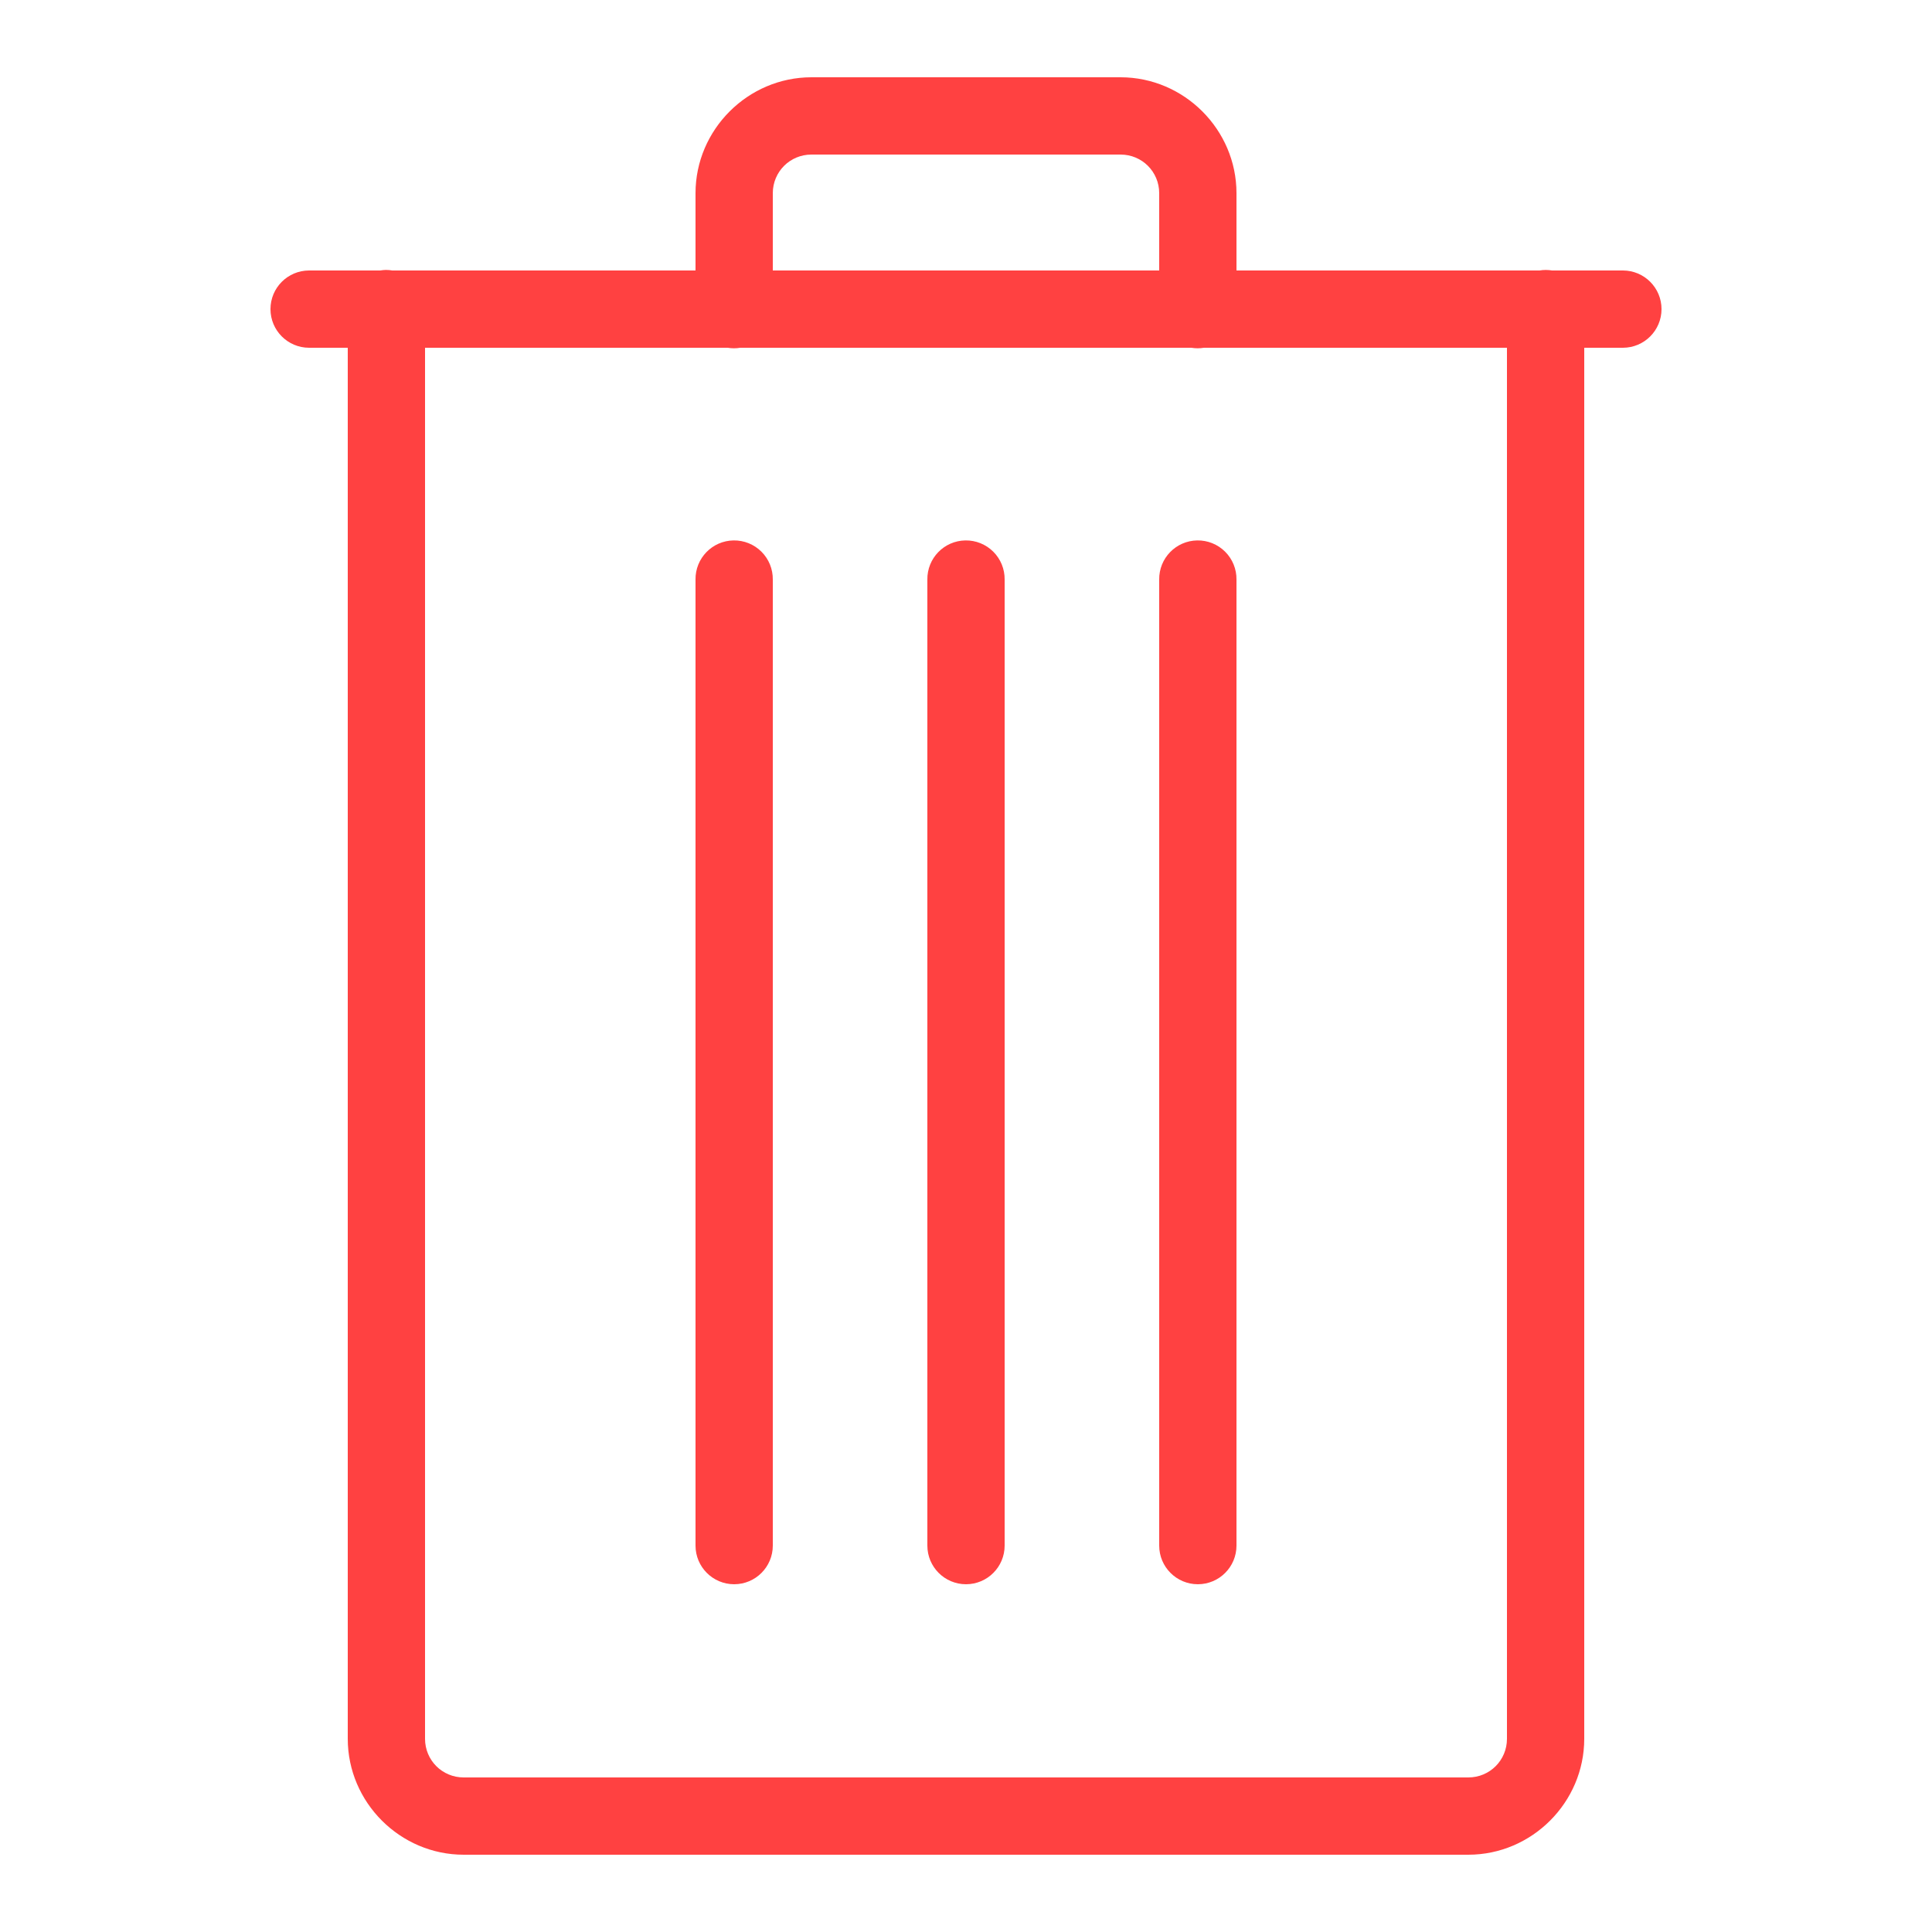
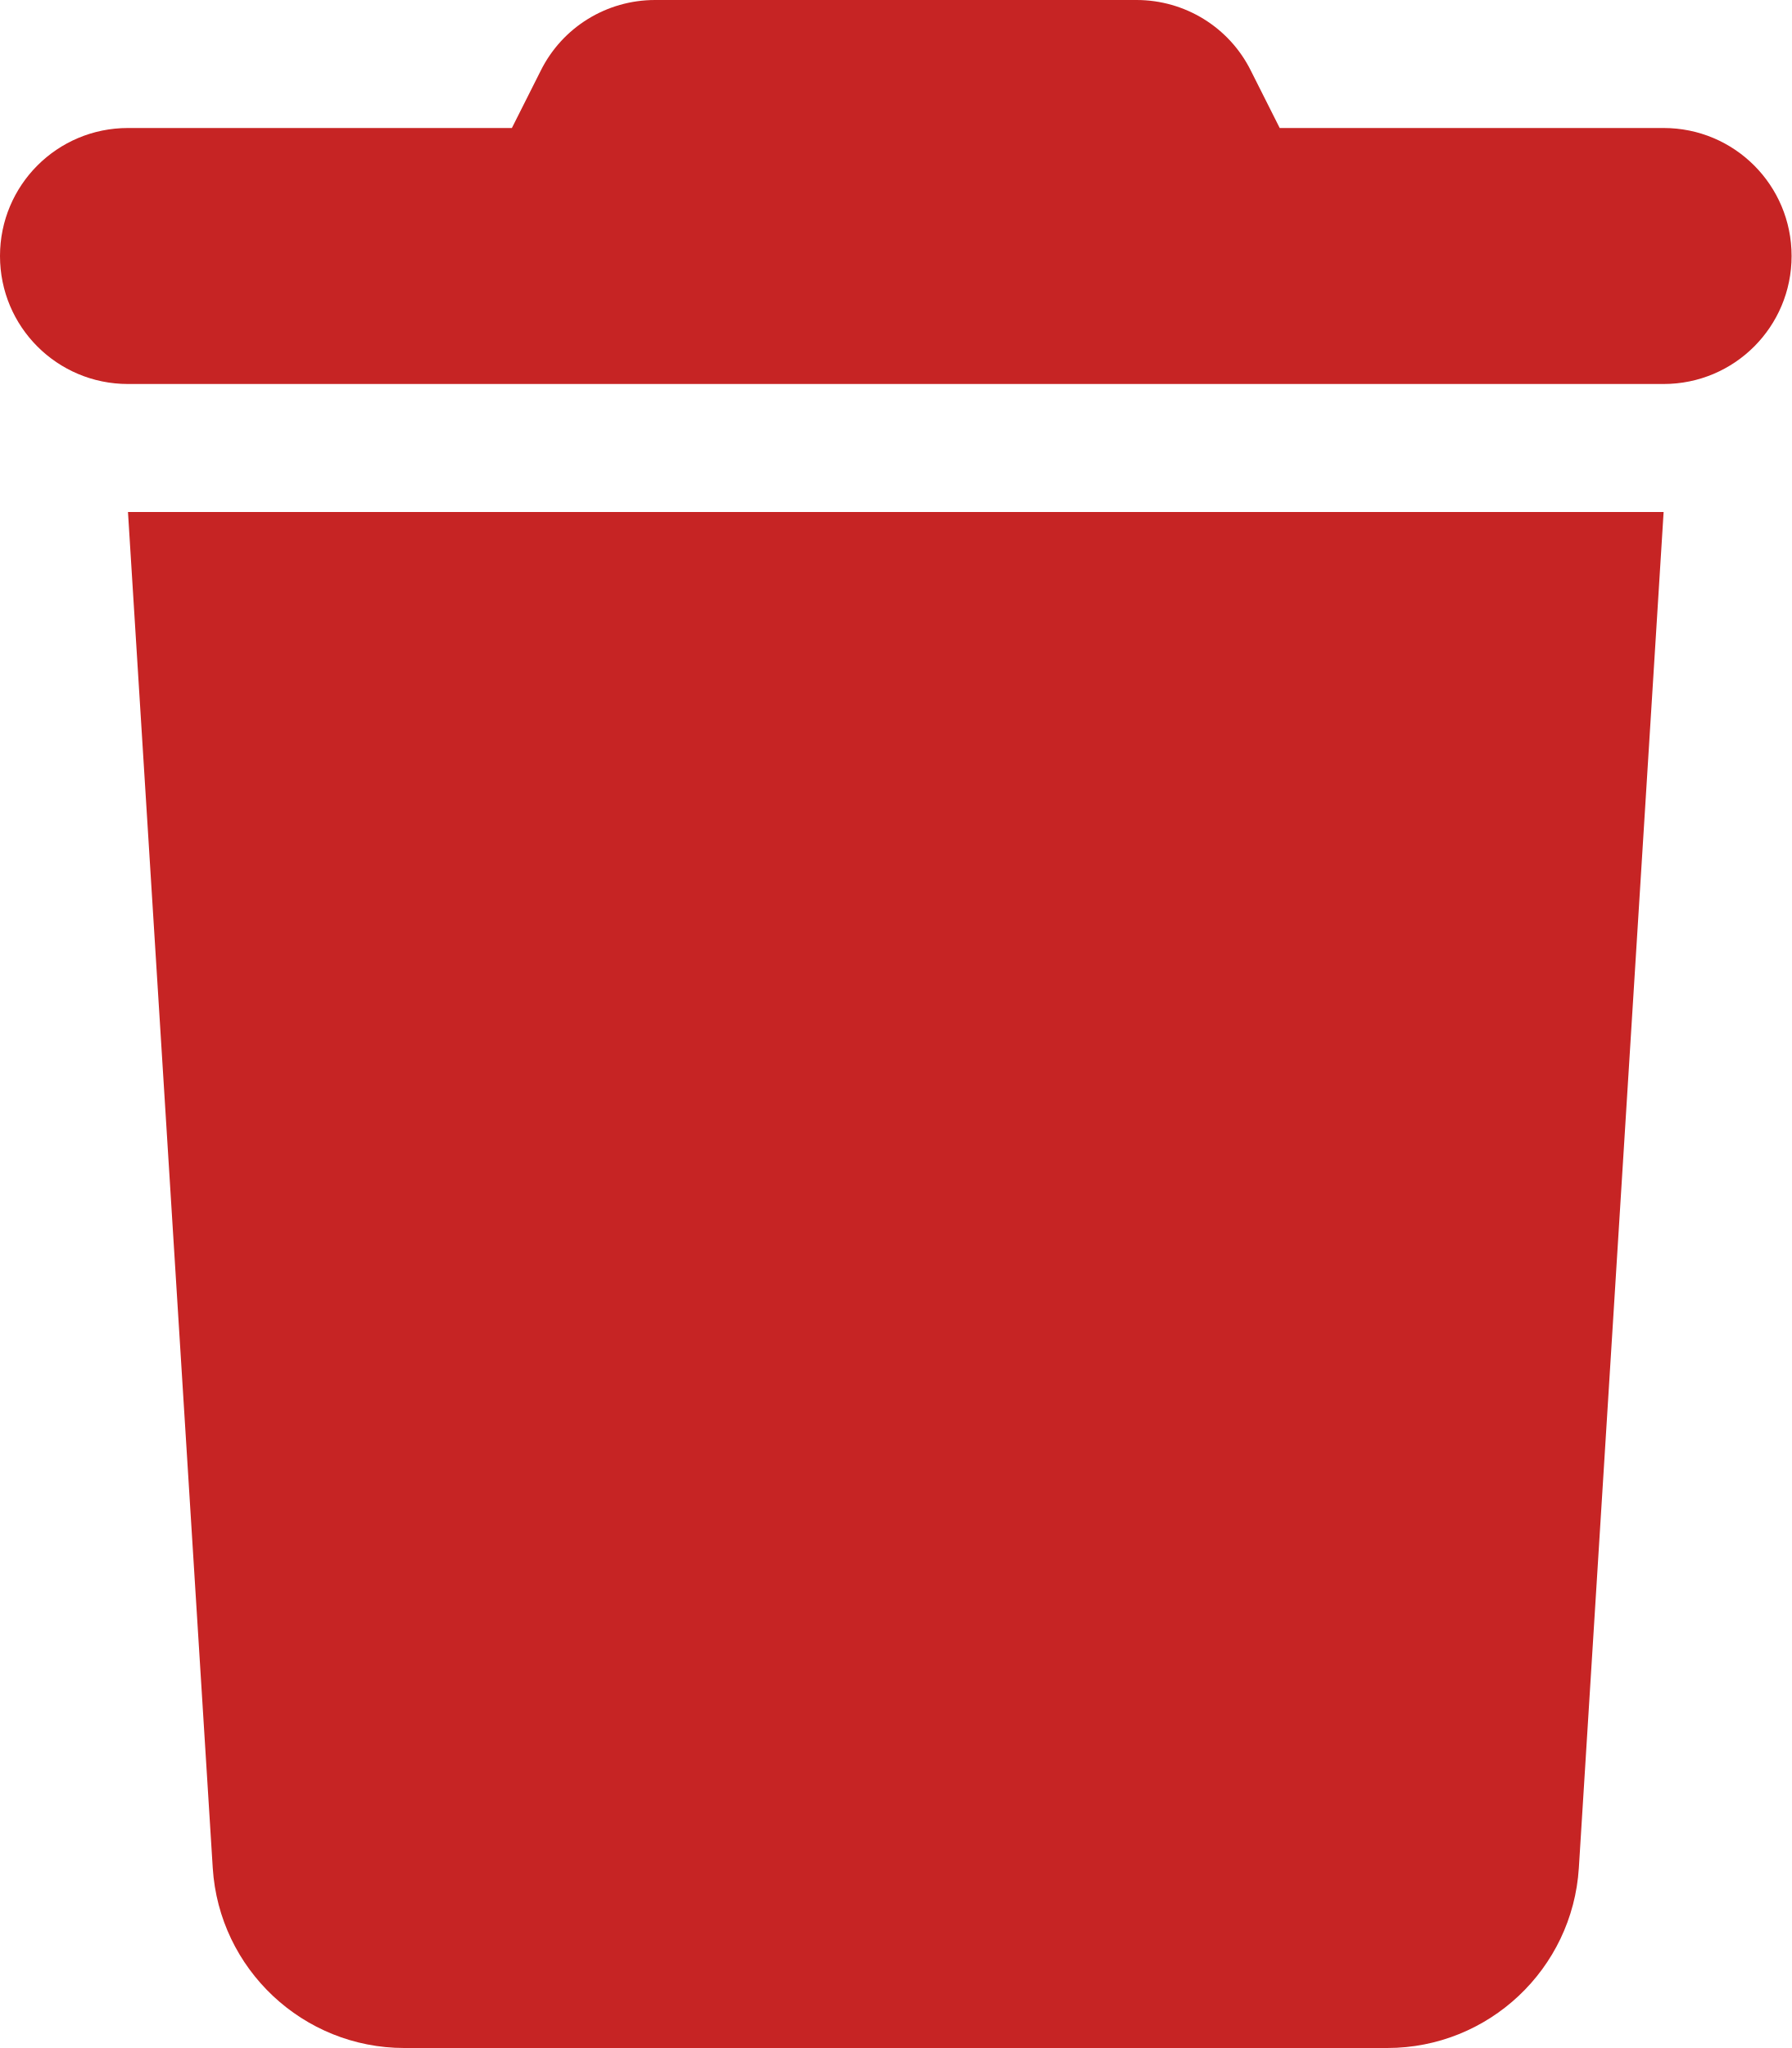
- <svg xmlns="http://www.w3.org/2000/svg" fill="#ff4141" viewBox="0 0 50 50" width="50px" height="50px">
-   <path d="M 21 2 C 19.355 2 18 3.355 18 5 L 18 7 L 10.154 7 A 1 1 0 0 0 9.984 6.986 A 1 1 0 0 0 9.84 7 L 8 7 A 1 1 0 1 0 8 9 L 9 9 L 9 45 C 9 46.645 10.355 48 12 48 L 38 48 C 39.645 48 41 46.645 41 45 L 41 9 L 42 9 A 1 1 0 1 0 42 7 L 40.168 7 A 1 1 0 0 0 39.842 7 L 32 7 L 32 5 C 32 3.355 30.645 2 29 2 L 21 2 z M 21 4 L 29 4 C 29.555 4 30 4.445 30 5 L 30 7 L 20 7 L 20 5 C 20 4.445 20.445 4 21 4 z M 11 9 L 18.832 9 A 1 1 0 0 0 19.158 9 L 30.832 9 A 1 1 0 0 0 31.158 9 L 39 9 L 39 45 C 39 45.555 38.555 46 38 46 L 12 46 C 11.445 46 11 45.555 11 45 L 11 9 z M 18.984 13.986 A 1 1 0 0 0 18 15 L 18 40 A 1 1 0 1 0 20 40 L 20 15 A 1 1 0 0 0 18.984 13.986 z M 24.984 13.986 A 1 1 0 0 0 24 15 L 24 40 A 1 1 0 1 0 26 40 L 26 15 A 1 1 0 0 0 24.984 13.986 z M 30.984 13.986 A 1 1 0 0 0 30 15 L 30 40 A 1 1 0 1 0 32 40 L 32 15 A 1 1 0 0 0 30.984 13.986 z" />
+ <svg xmlns="http://www.w3.org/2000/svg" viewBox="0 0 448 512">
+   <path fill="#c62424" d="M135.2 17.7L128 32 32 32C14.3 32 0 46.3 0 64S14.3 96 32 96l384 0c17.7 0 32-14.3 32-32s-14.3-32-32-32l-96 0-7.2-14.3C307.4 6.8 296.3 0 284.2 0L163.8 0c-12.1 0-23.2 6.8-28.6 17.7zM416 128L32 128 53.2 467c1.6 25.3 22.6 45 47.9 45l245.8 0c25.3 0 46.3-19.7 47.9-45L416 128z" />
</svg>
